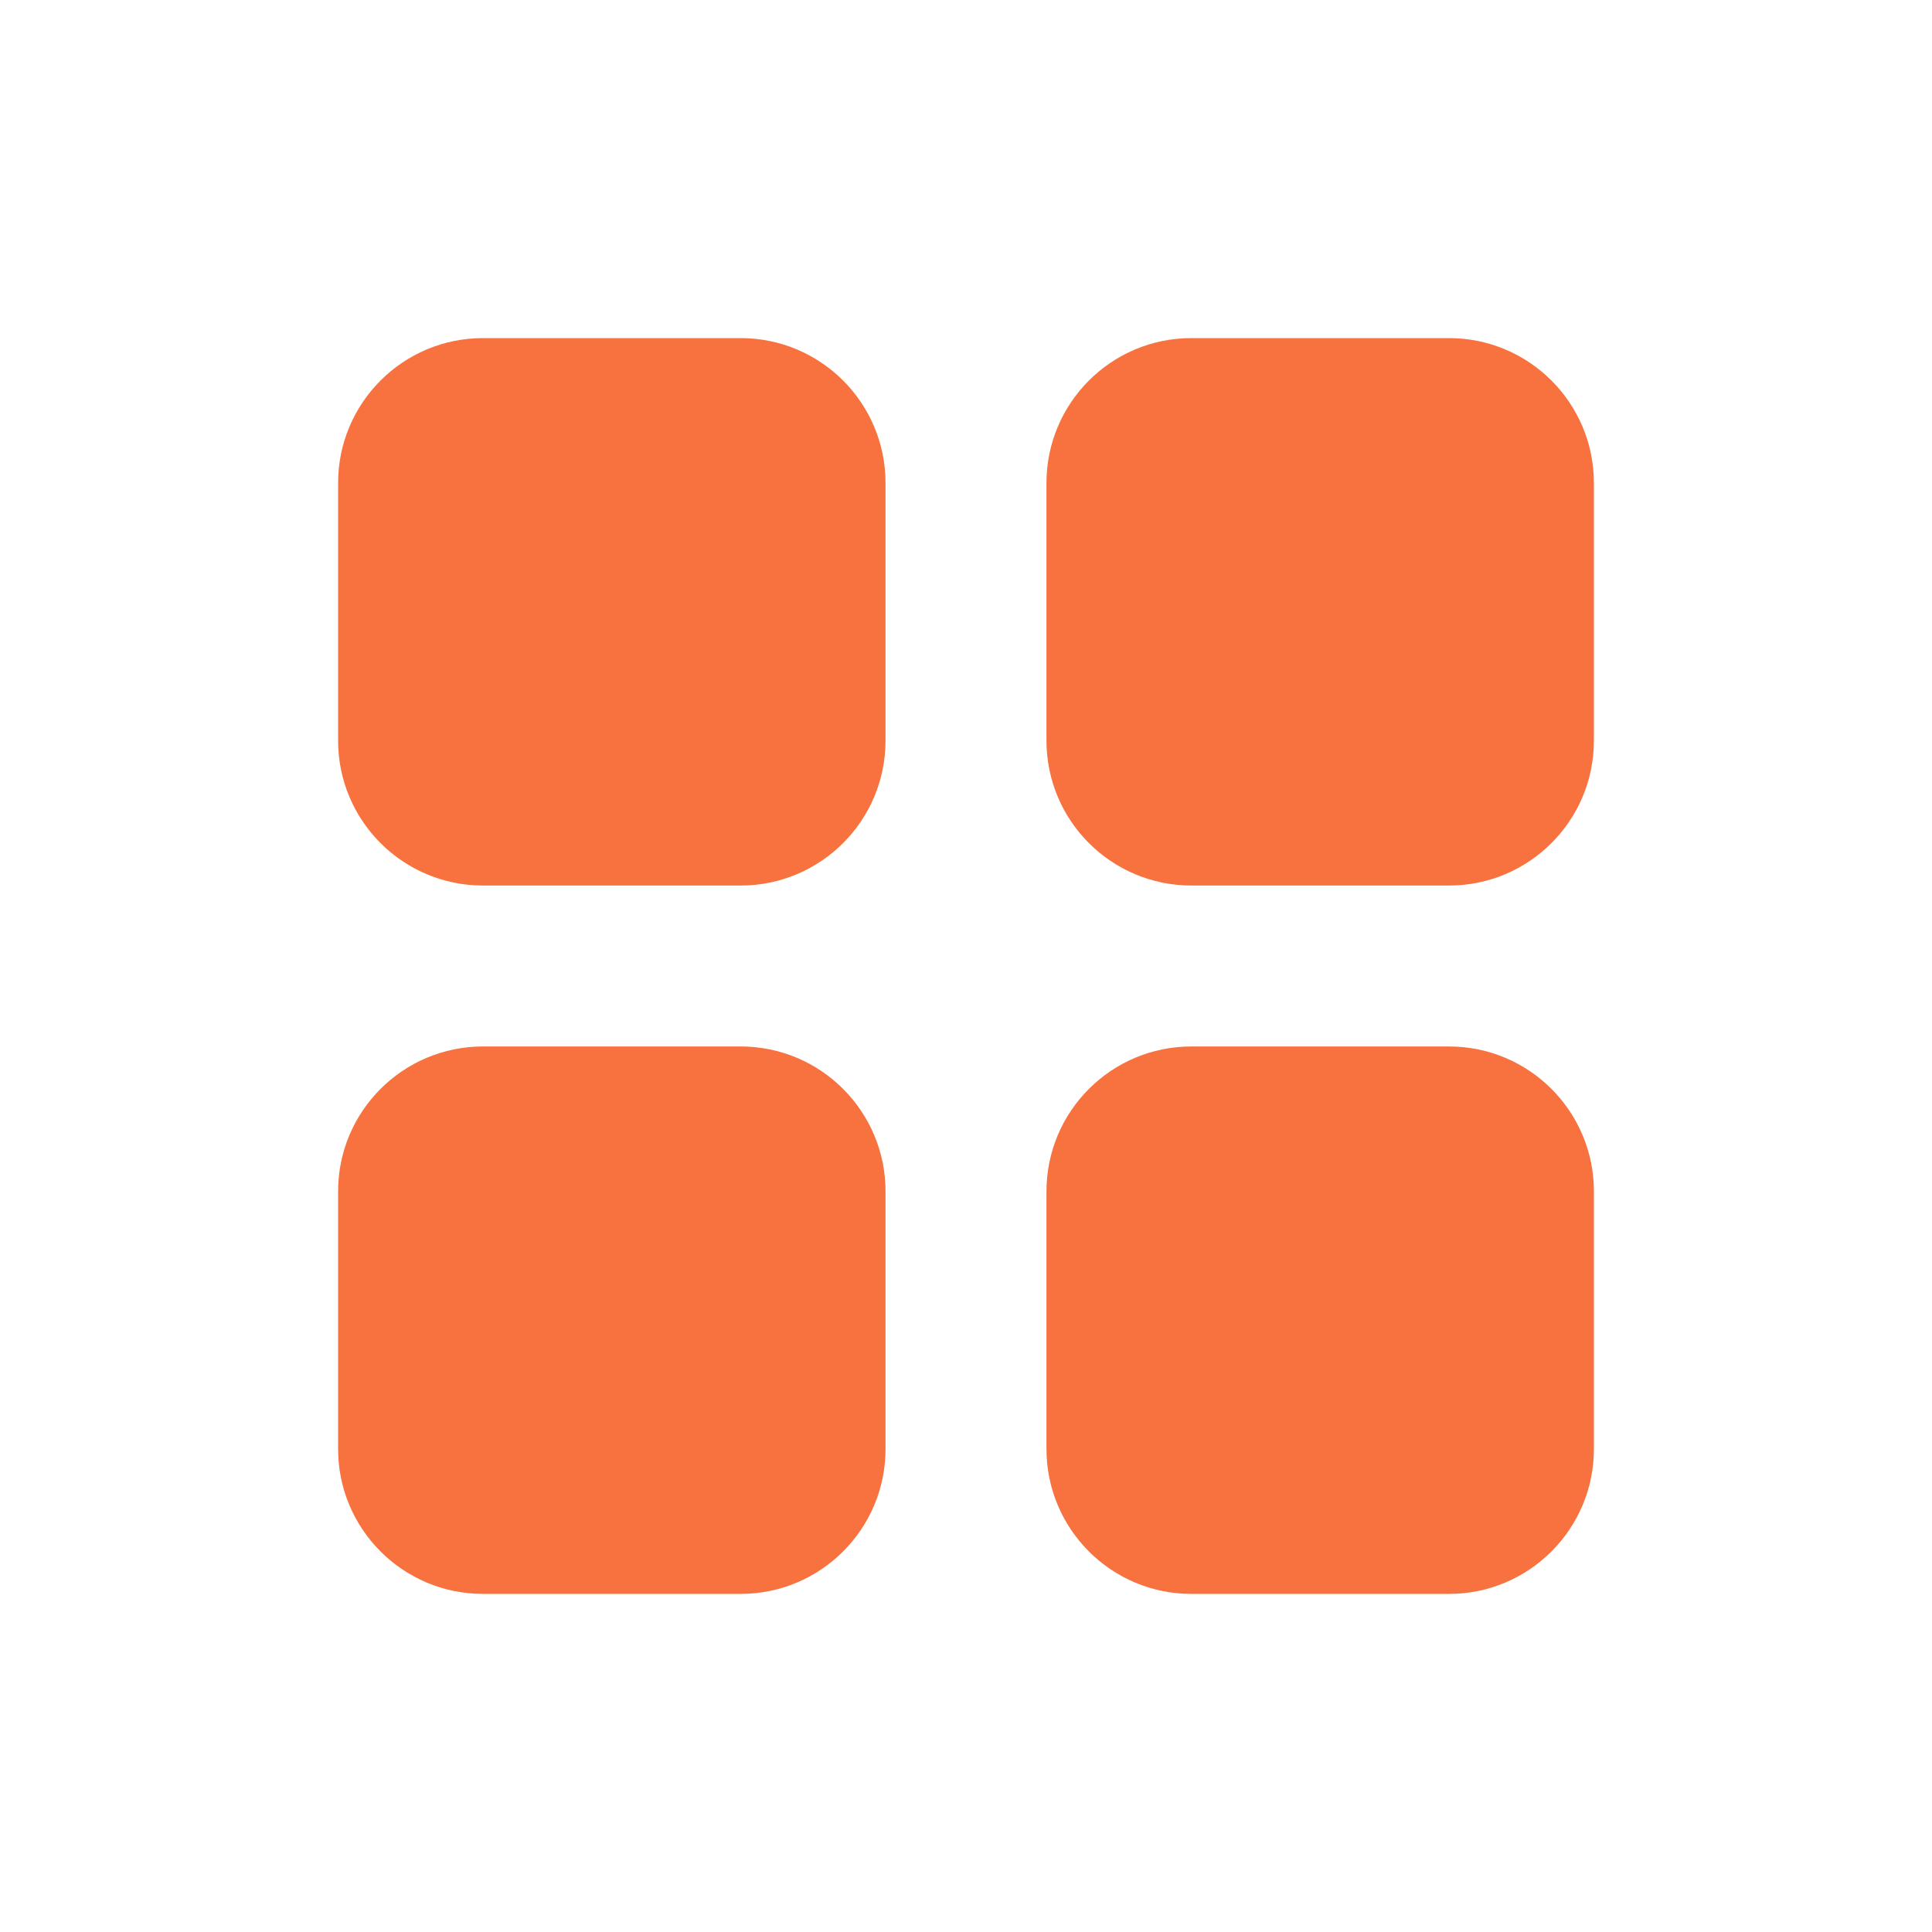
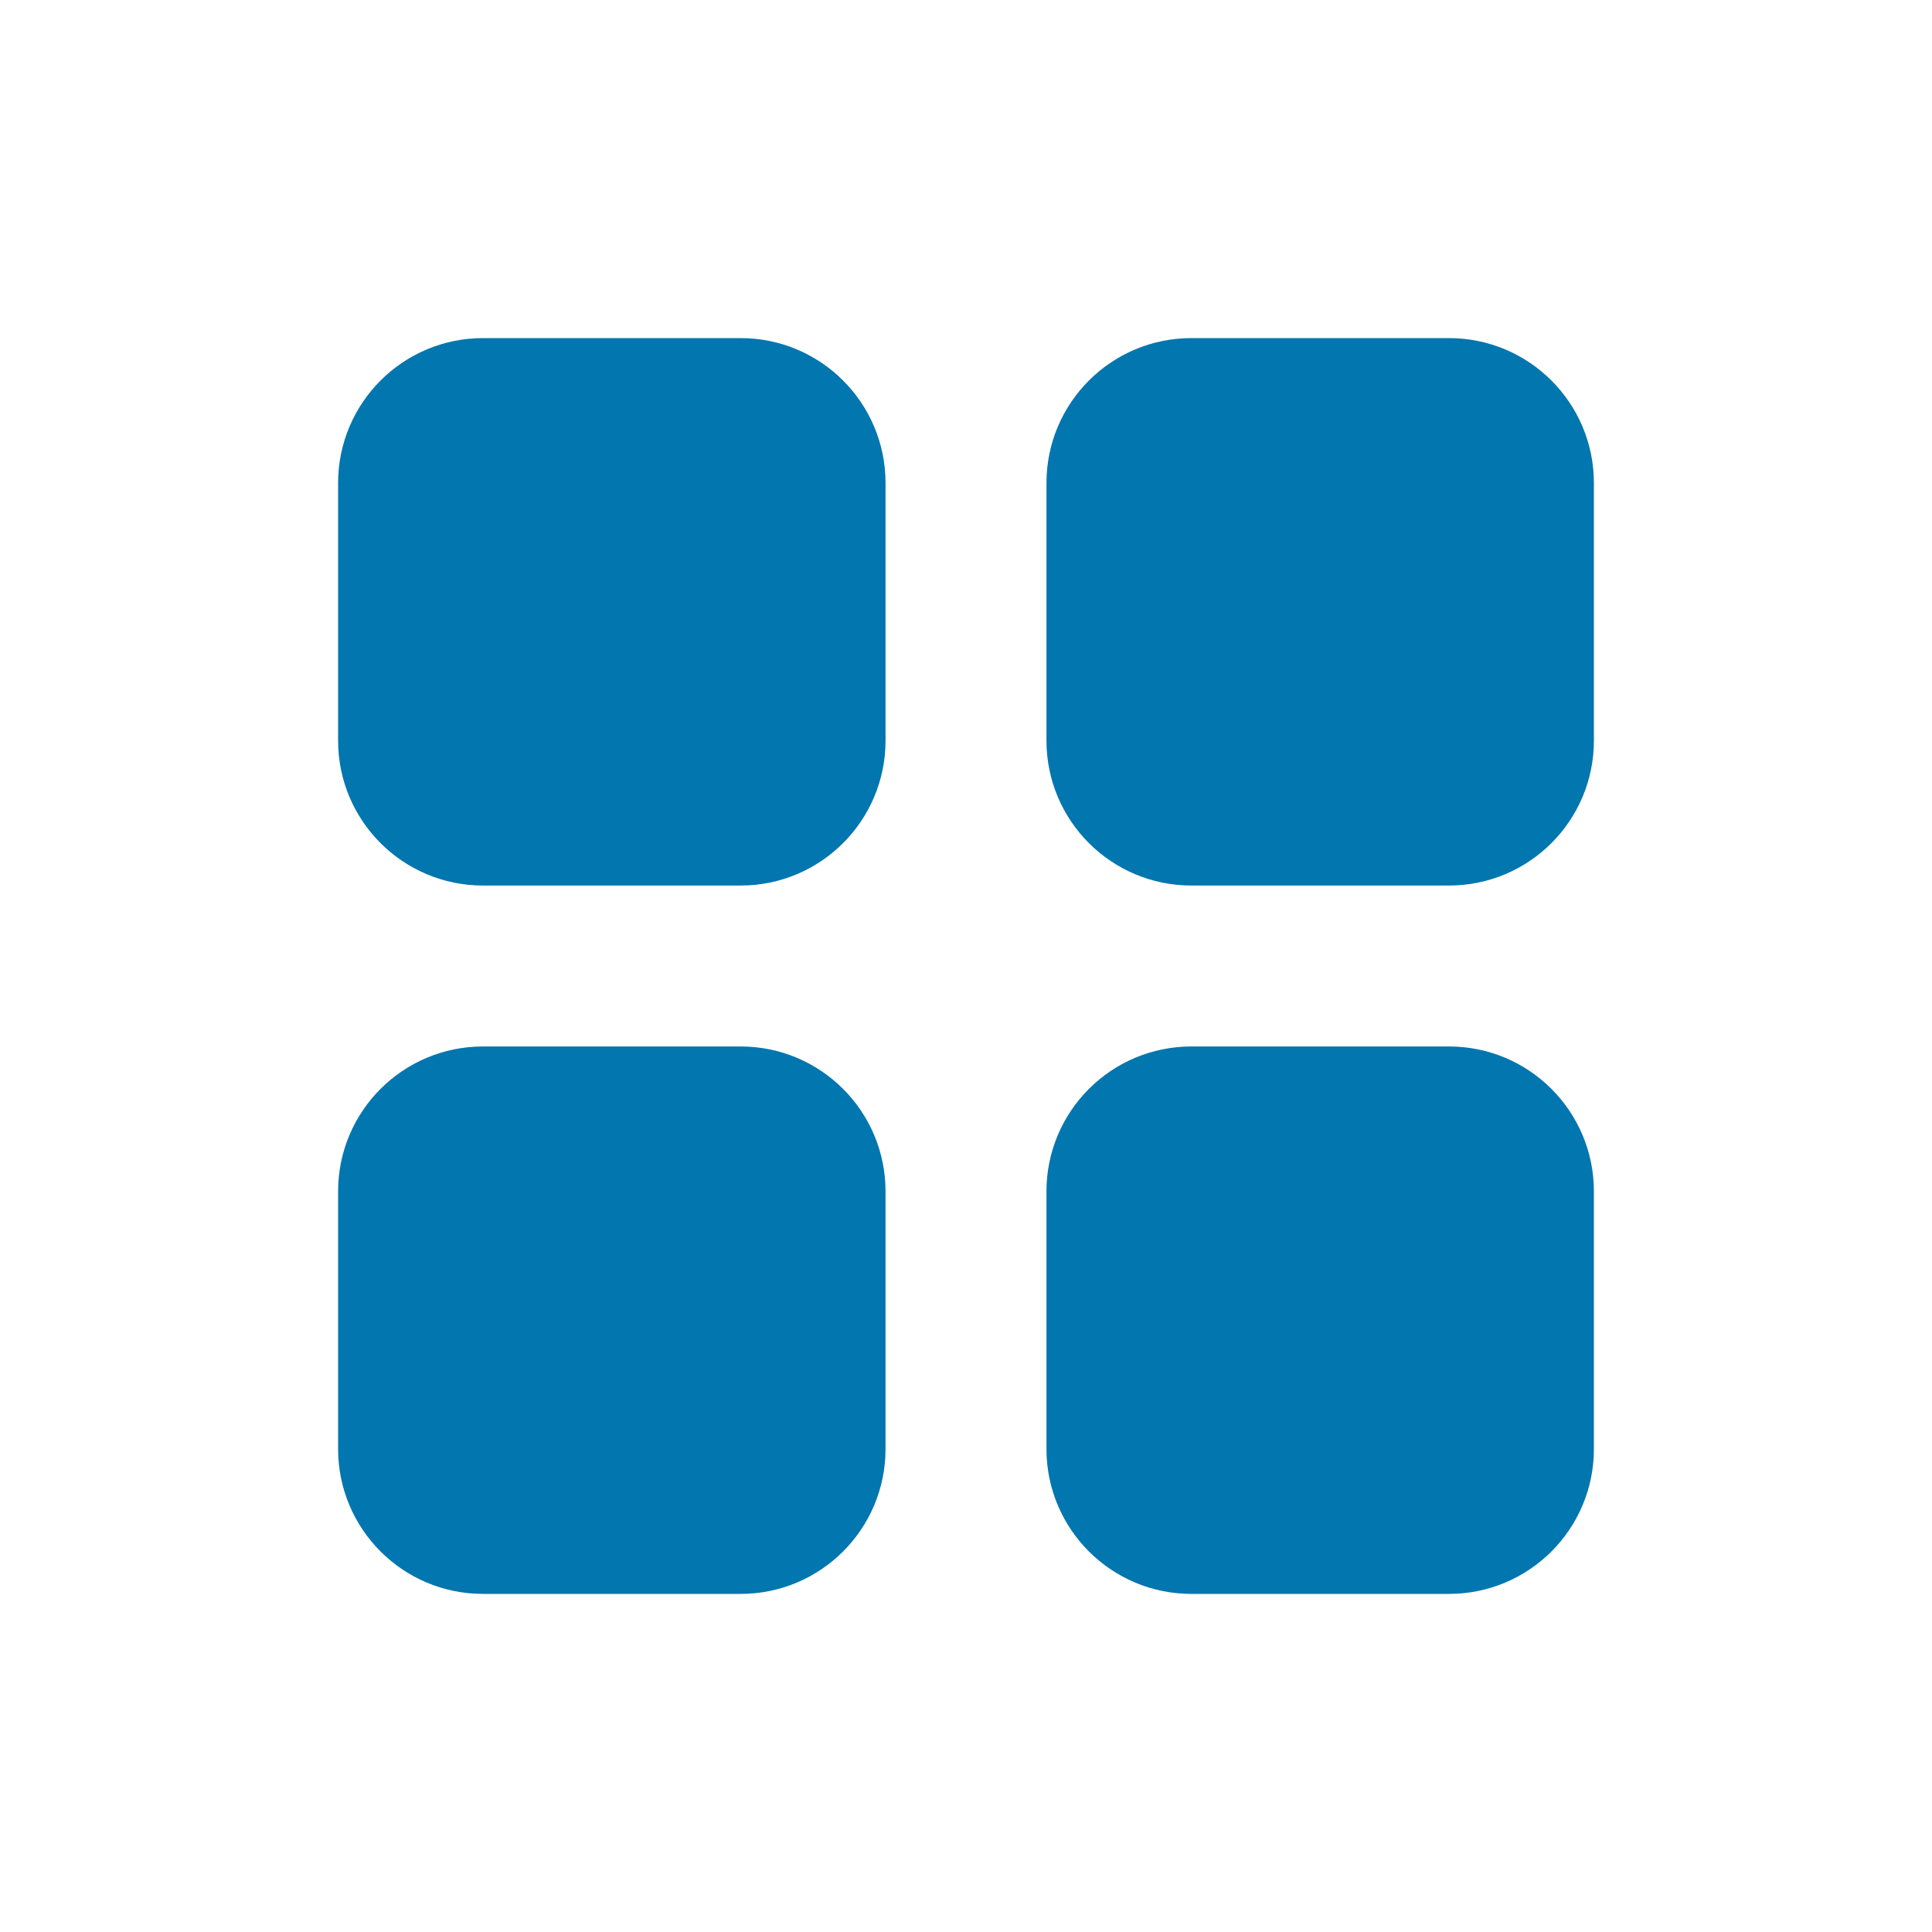
<svg xmlns="http://www.w3.org/2000/svg" width="20" height="20" fill="none">
-   <path fill-rule="evenodd" clip-rule="evenodd" d="M5 9.167h2.667a1.5 1.5 0 0 0 1.5-1.5V5a1.5 1.5 0 0 0-1.5-1.5H5A1.5 1.5 0 0 0 3.5 5v2.667a1.5 1.5 0 0 0 1.5 1.5ZM5 16.5h2.667a1.5 1.5 0 0 0 1.5-1.5v-2.667a1.5 1.5 0 0 0-1.5-1.5H5a1.5 1.5 0 0 0-1.5 1.5V15A1.5 1.5 0 0 0 5 16.5Zm10-7.333h-2.667a1.5 1.5 0 0 1-1.5-1.5V5a1.5 1.5 0 0 1 1.5-1.5H15A1.5 1.5 0 0 1 16.5 5v2.667a1.5 1.5 0 0 1-1.5 1.5ZM12.333 16.5H15a1.5 1.5 0 0 0 1.5-1.5v-2.667a1.5 1.5 0 0 0-1.5-1.5h-2.667a1.5 1.5 0 0 0-1.5 1.5V15a1.5 1.5 0 0 0 1.5 1.5Z" fill="#F7723E" />
+   <path fill-rule="evenodd" clip-rule="evenodd" d="M5 9.167h2.667a1.5 1.5 0 0 0 1.5-1.5V5a1.5 1.5 0 0 0-1.5-1.5H5A1.5 1.5 0 0 0 3.5 5v2.667a1.5 1.5 0 0 0 1.5 1.5ZM5 16.5h2.667a1.5 1.5 0 0 0 1.5-1.5v-2.667a1.5 1.5 0 0 0-1.5-1.5H5a1.5 1.5 0 0 0-1.5 1.5V15A1.5 1.5 0 0 0 5 16.5Zm10-7.333h-2.667a1.5 1.5 0 0 1-1.5-1.5V5a1.5 1.5 0 0 1 1.5-1.5H15A1.5 1.5 0 0 1 16.5 5v2.667a1.5 1.5 0 0 1-1.5 1.5ZM12.333 16.5H15a1.5 1.5 0 0 0 1.5-1.5v-2.667a1.5 1.5 0 0 0-1.5-1.5h-2.667a1.5 1.5 0 0 0-1.5 1.5V15a1.5 1.5 0 0 0 1.5 1.5Z" fill="#0276AE" />
</svg>
